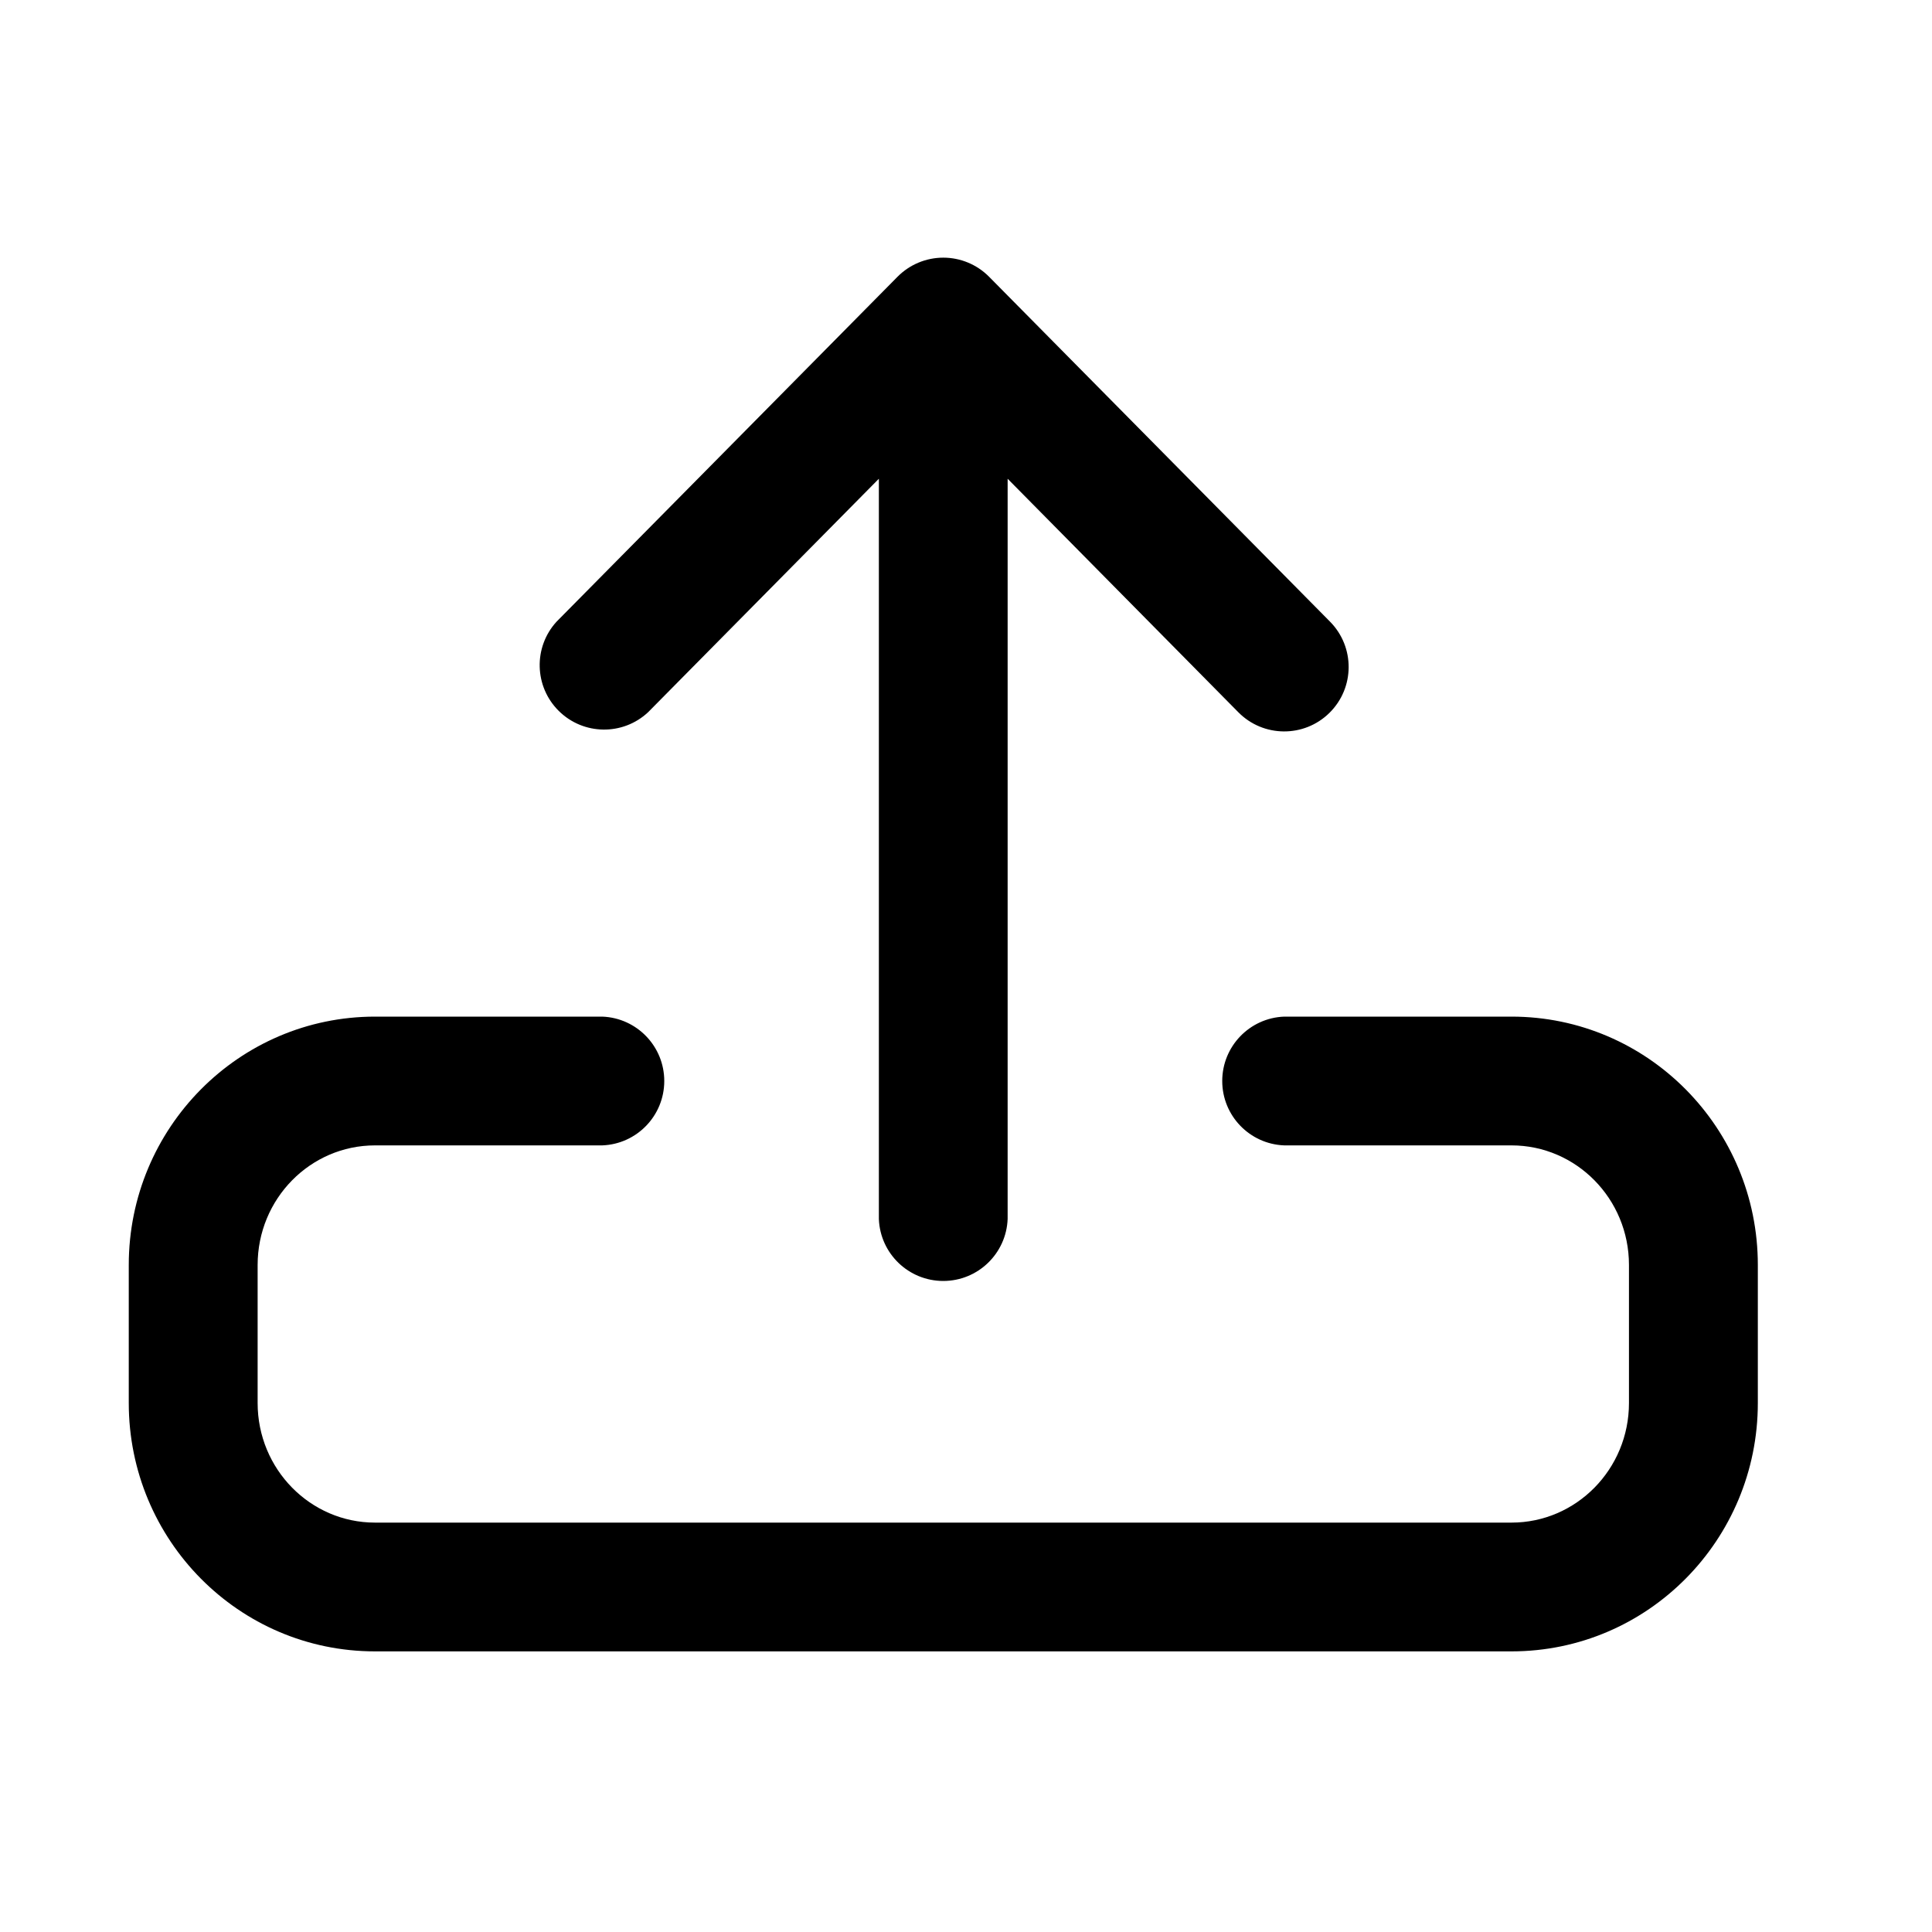
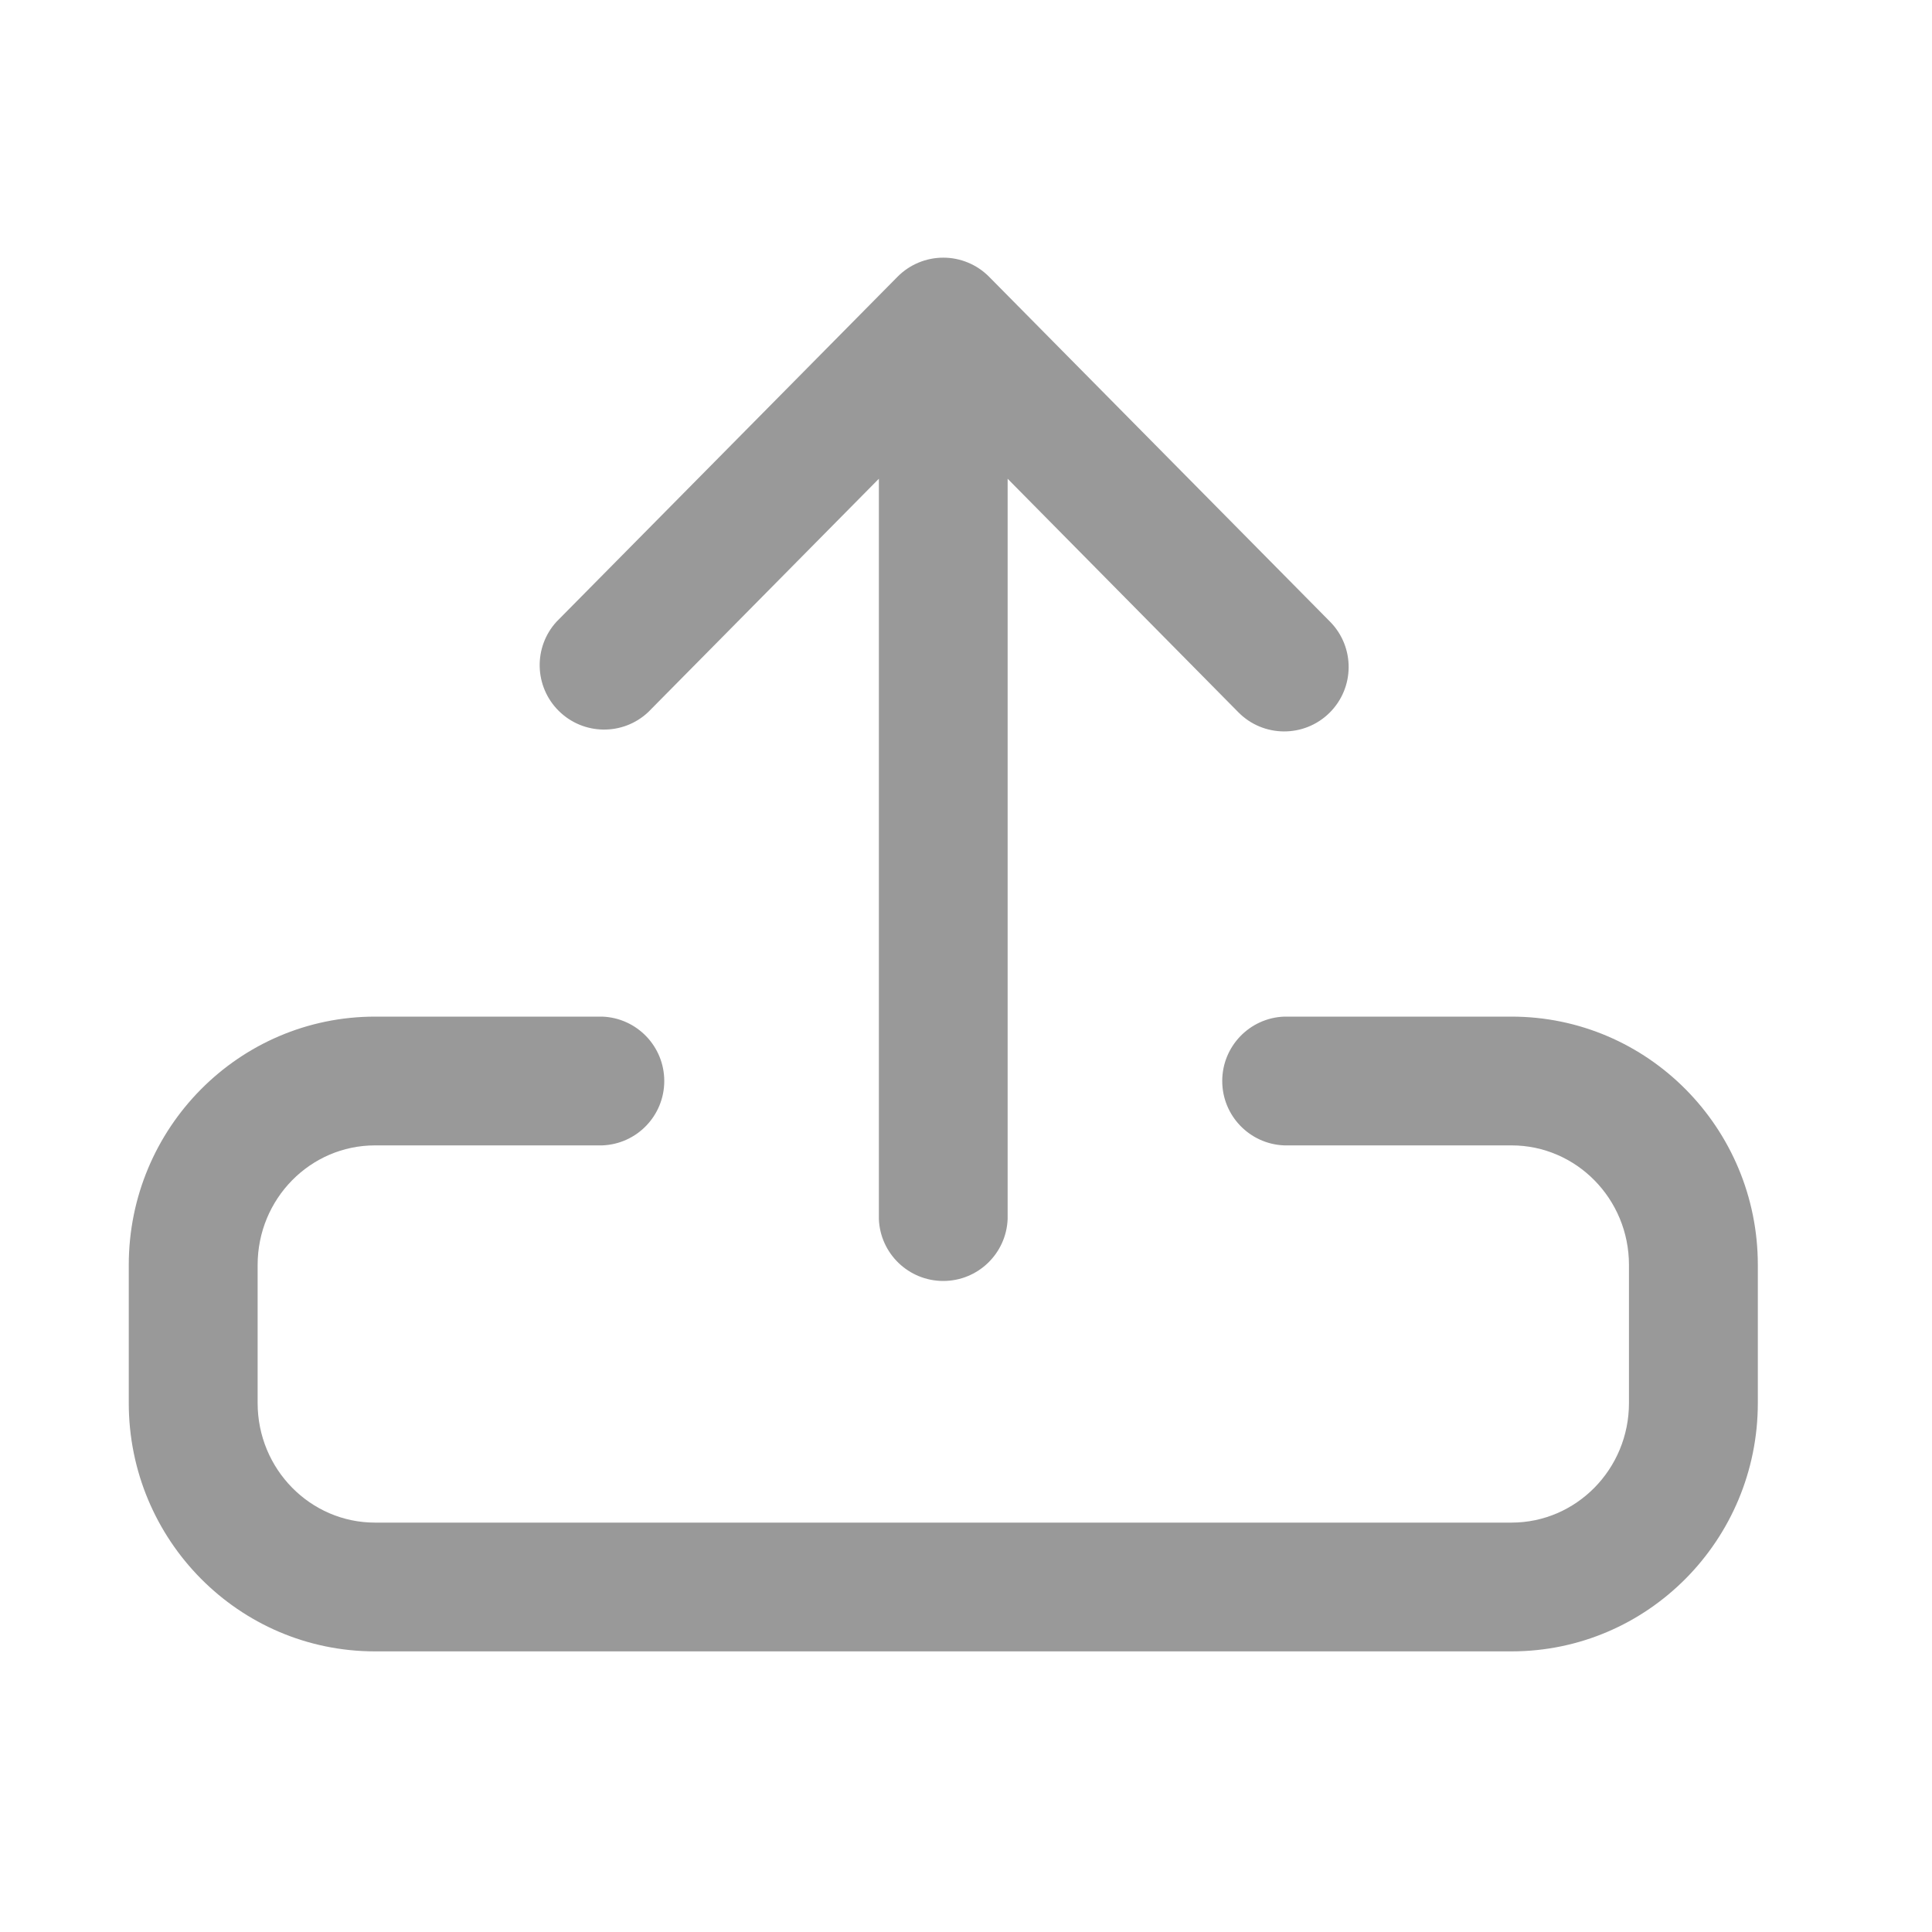
<svg xmlns="http://www.w3.org/2000/svg" class="icon" viewBox="0 0 1024 1024" id="icon-upload_icon">
  <defs>
    <style type="text/css" />
  </defs>
-   <path d="M465.818 253.747L343.501 377.498a34.15 34.15 0 0 1-48.538-47.974l180.736-182.835a34.15 34.15 0 0 1 48.538 0l180.736 182.835a34.15 34.15 0 1 1-48.64 47.974l-122.266-123.75v392.346a34.15 34.15 0 0 1-68.25 0V253.747z m214.835 353.331a34.15 34.15 0 0 1 0-68.25h120.474c72.192 0 130.56 59.034 130.56 131.635v73.165c0 72.602-58.368 131.635-130.56 131.635H198.758c-72.192 0-130.509-59.034-130.509-131.635v-73.165c0-72.602 58.368-131.635 130.56-131.635h120.422a34.15 34.15 0 0 1 0 68.25H198.758c-34.304 0-62.208 28.314-62.208 63.386v73.165c0 35.072 27.955 63.386 62.208 63.386h602.368c34.304 0 62.259-28.314 62.259-63.386v-73.165c0-35.072-27.955-63.386-62.259-63.386h-120.474z" p-id="24735" />
+   <path d="M465.818 253.747L343.501 377.498a34.15 34.15 0 0 1-48.538-47.974l180.736-182.835a34.15 34.15 0 0 1 48.538 0l180.736 182.835a34.15 34.15 0 1 1-48.64 47.974l-122.266-123.75v392.346a34.15 34.15 0 0 1-68.25 0V253.747z m214.835 353.331a34.15 34.15 0 0 1 0-68.25h120.474c72.192 0 130.56 59.034 130.56 131.635v73.165c0 72.602-58.368 131.635-130.56 131.635H198.758c-72.192 0-130.509-59.034-130.509-131.635v-73.165c0-72.602 58.368-131.635 130.56-131.635h120.422a34.15 34.15 0 0 1 0 68.25H198.758c-34.304 0-62.208 28.314-62.208 63.386v73.165c0 35.072 27.955 63.386 62.208 63.386h602.368c34.304 0 62.259-28.314 62.259-63.386v-73.165c0-35.072-27.955-63.386-62.259-63.386h-120.474z" p-id="24735" fill="#999999" />
</svg>
